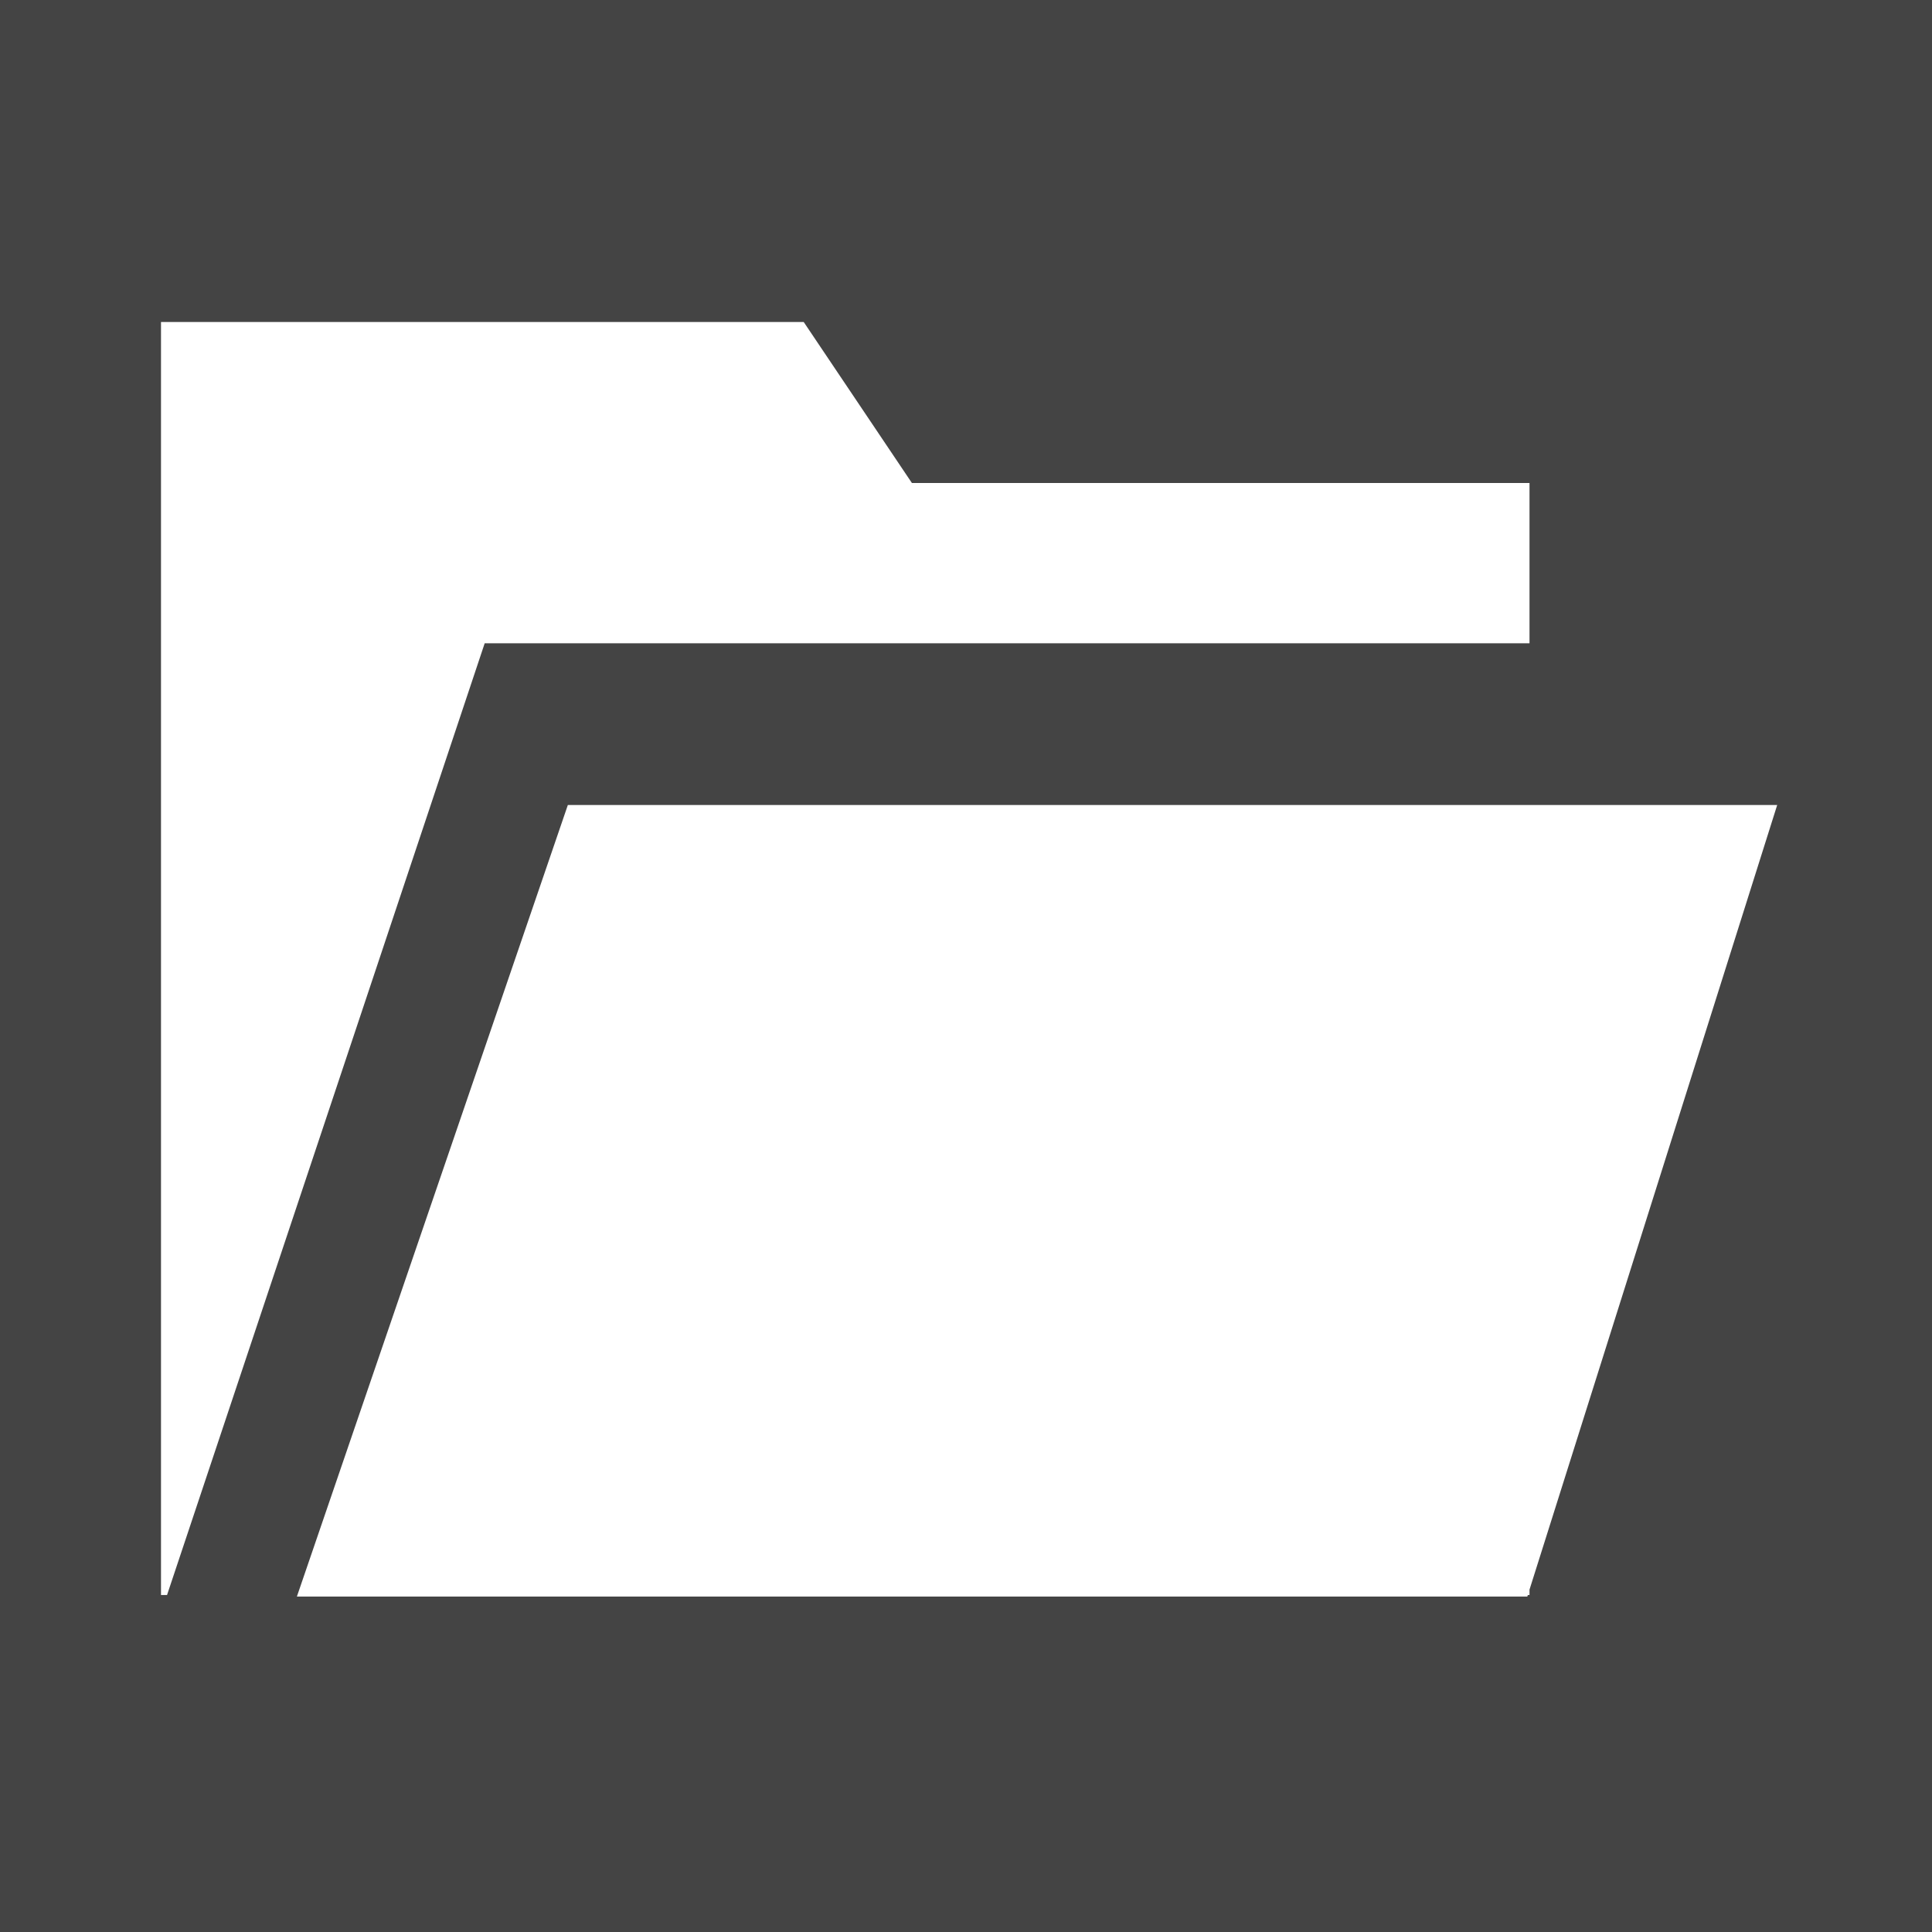
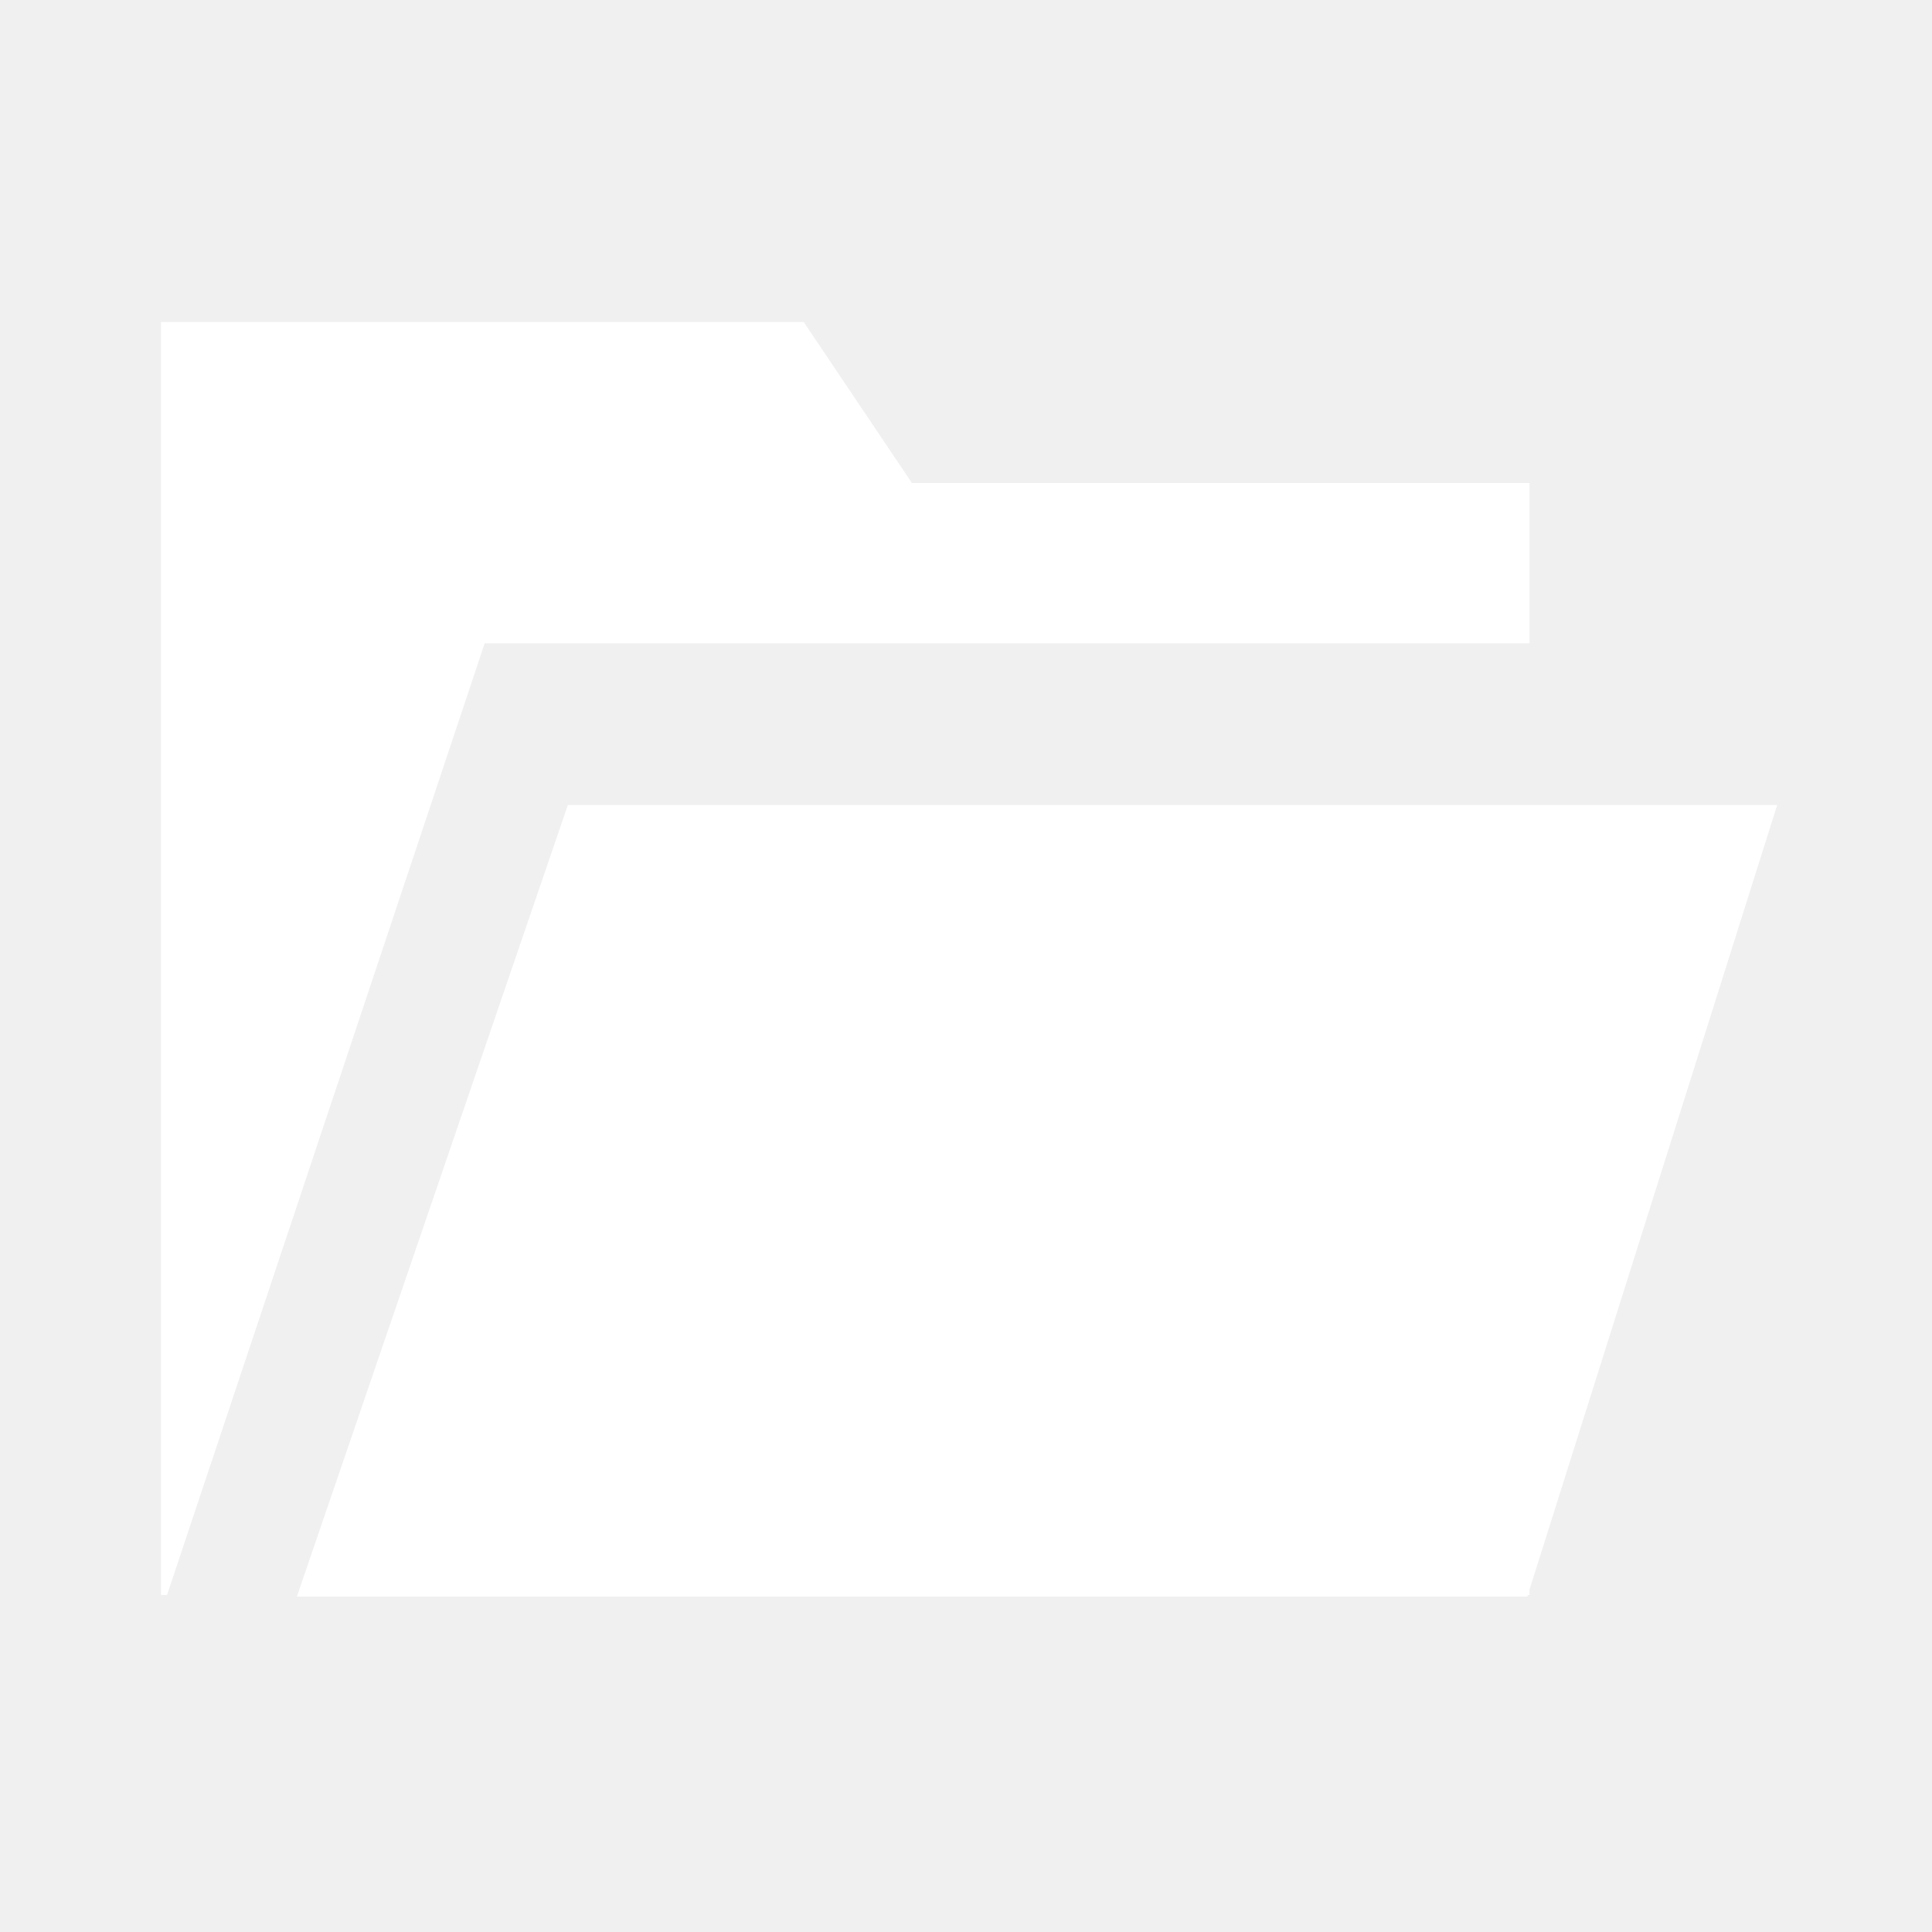
<svg xmlns="http://www.w3.org/2000/svg" width="24" height="24" viewBox="0 0 24 24" fill="none">
-   <rect width="24" height="24" fill="#444444" />
  <path fill-rule="evenodd" clip-rule="evenodd" d="M9.984 4H2V6V7V19.814H2.075L6.021 7.991H19V6H11.328L9.984 4ZM19 19.747L22.077 10H7.054L3.688 19.833H18.973L18.979 19.814H19V19.747Z" fill="white" />
</svg>
